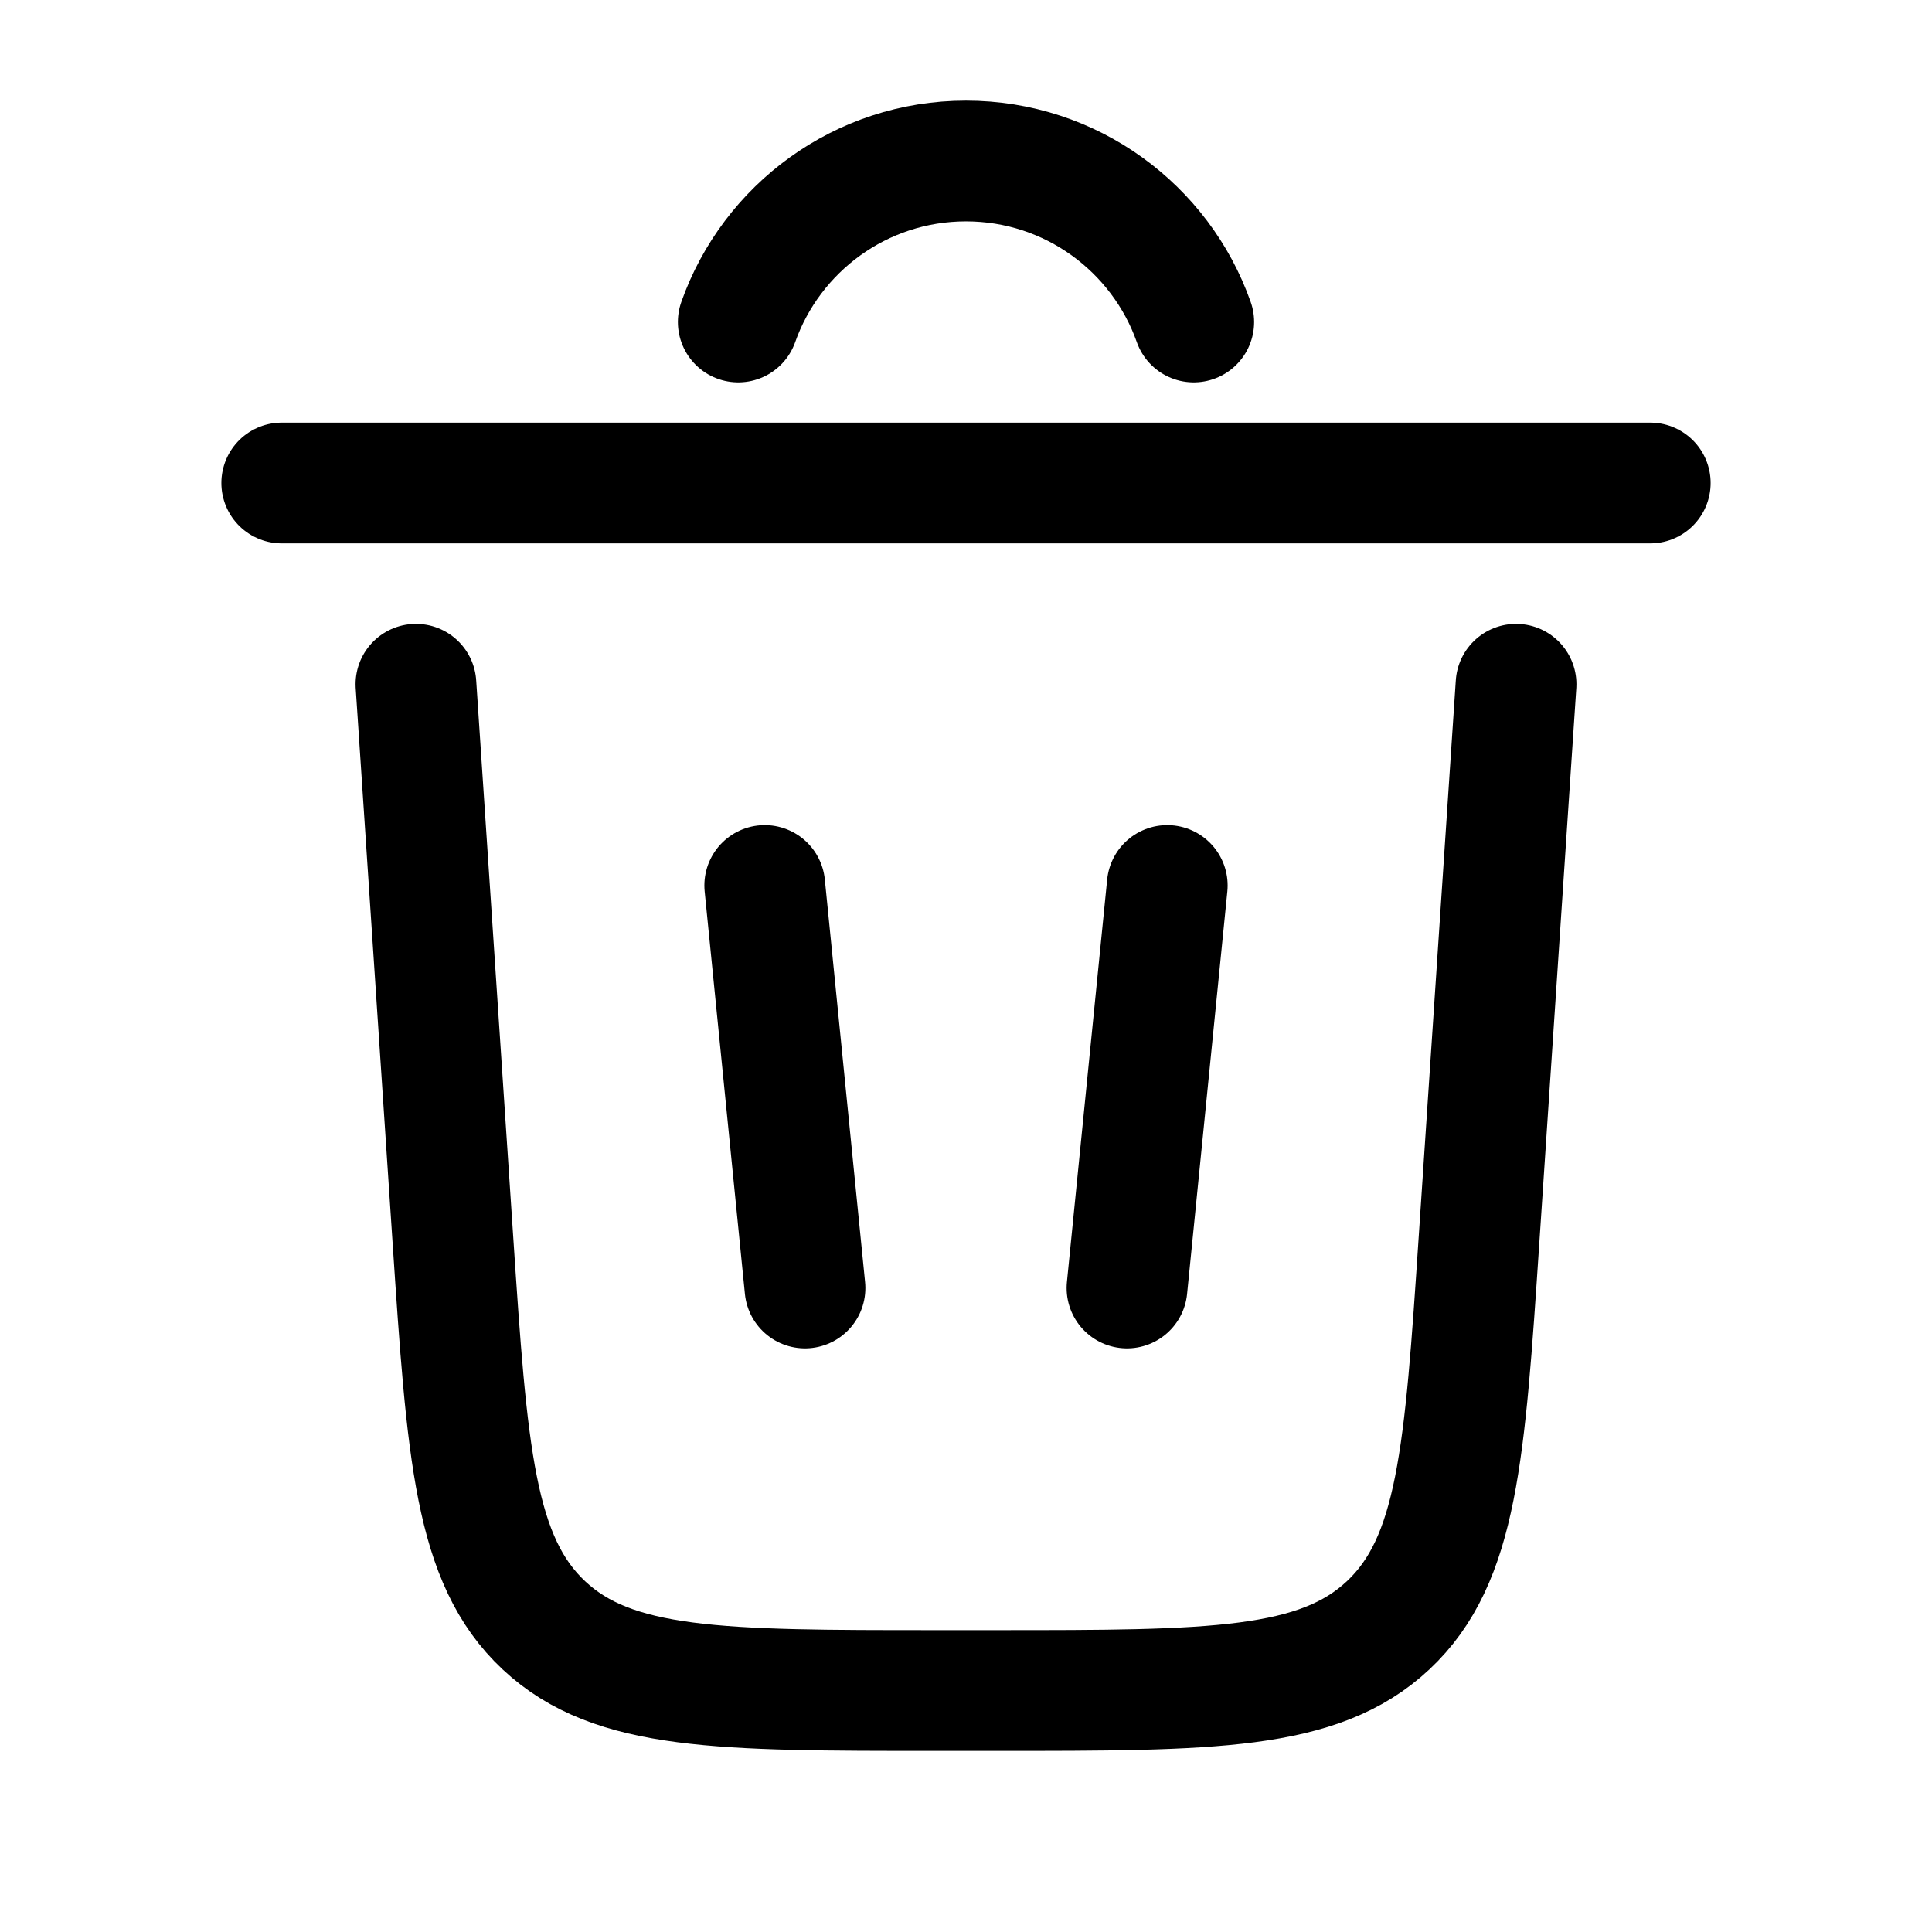
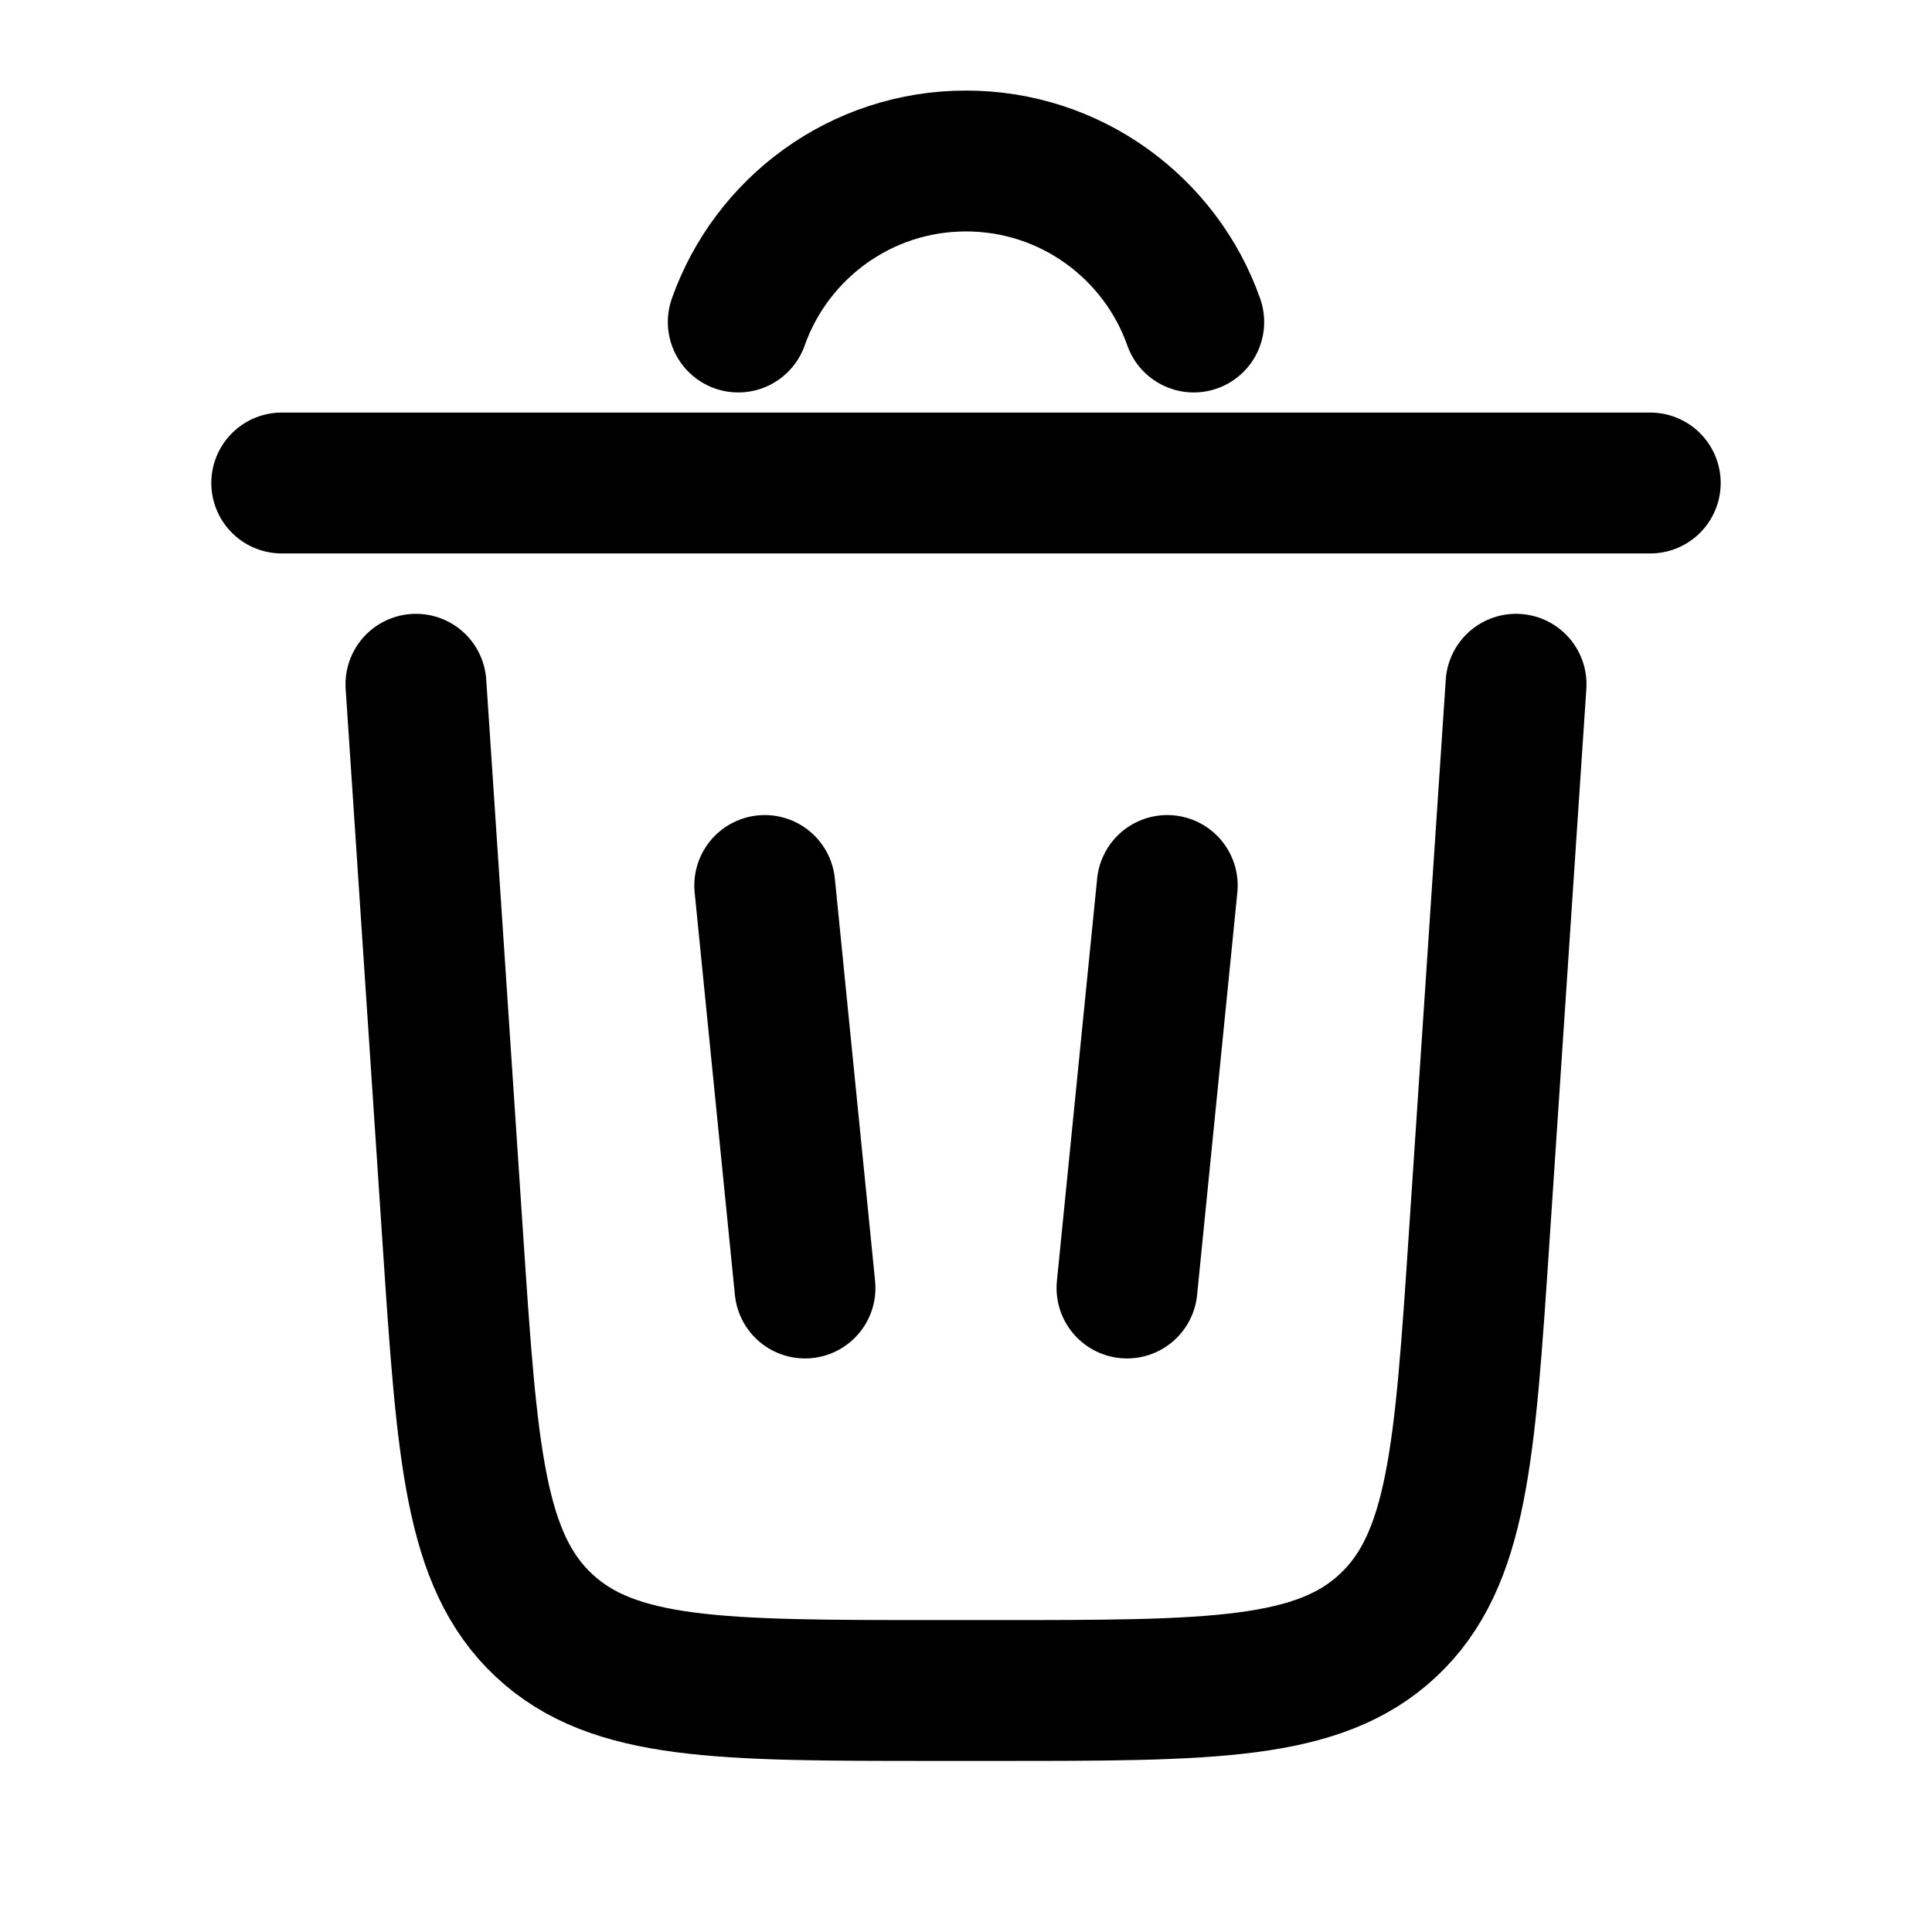
<svg xmlns="http://www.w3.org/2000/svg" viewBox="0 0 24 24">
-   <g fill="none" stroke="currentColor" stroke-linecap="round" stroke-width="1.5">
+   <g fill="none" stroke="currentColor" stroke-linecap="round" stroke-width="1.75">
    <path d="M9.171 4C9.583 2.835 10.694 2 12 2C13.306 2 14.418 2.835 14.829 4" />
    <path d="M20.5 6H3.5" />
    <path d="M18.833 8.5L18.373 15.399C18.196 18.054 18.108 19.381 17.243 20.191C16.378 21 15.047 21 12.386 21H11.613C8.952 21 7.622 21 6.757 20.191C5.892 19.381 5.803 18.054 5.626 15.399L5.167 8.5" />
    <path d="M9.5 11L10 16" />
    <path d="M14.5 11L14 16" />
  </g>
</svg>
